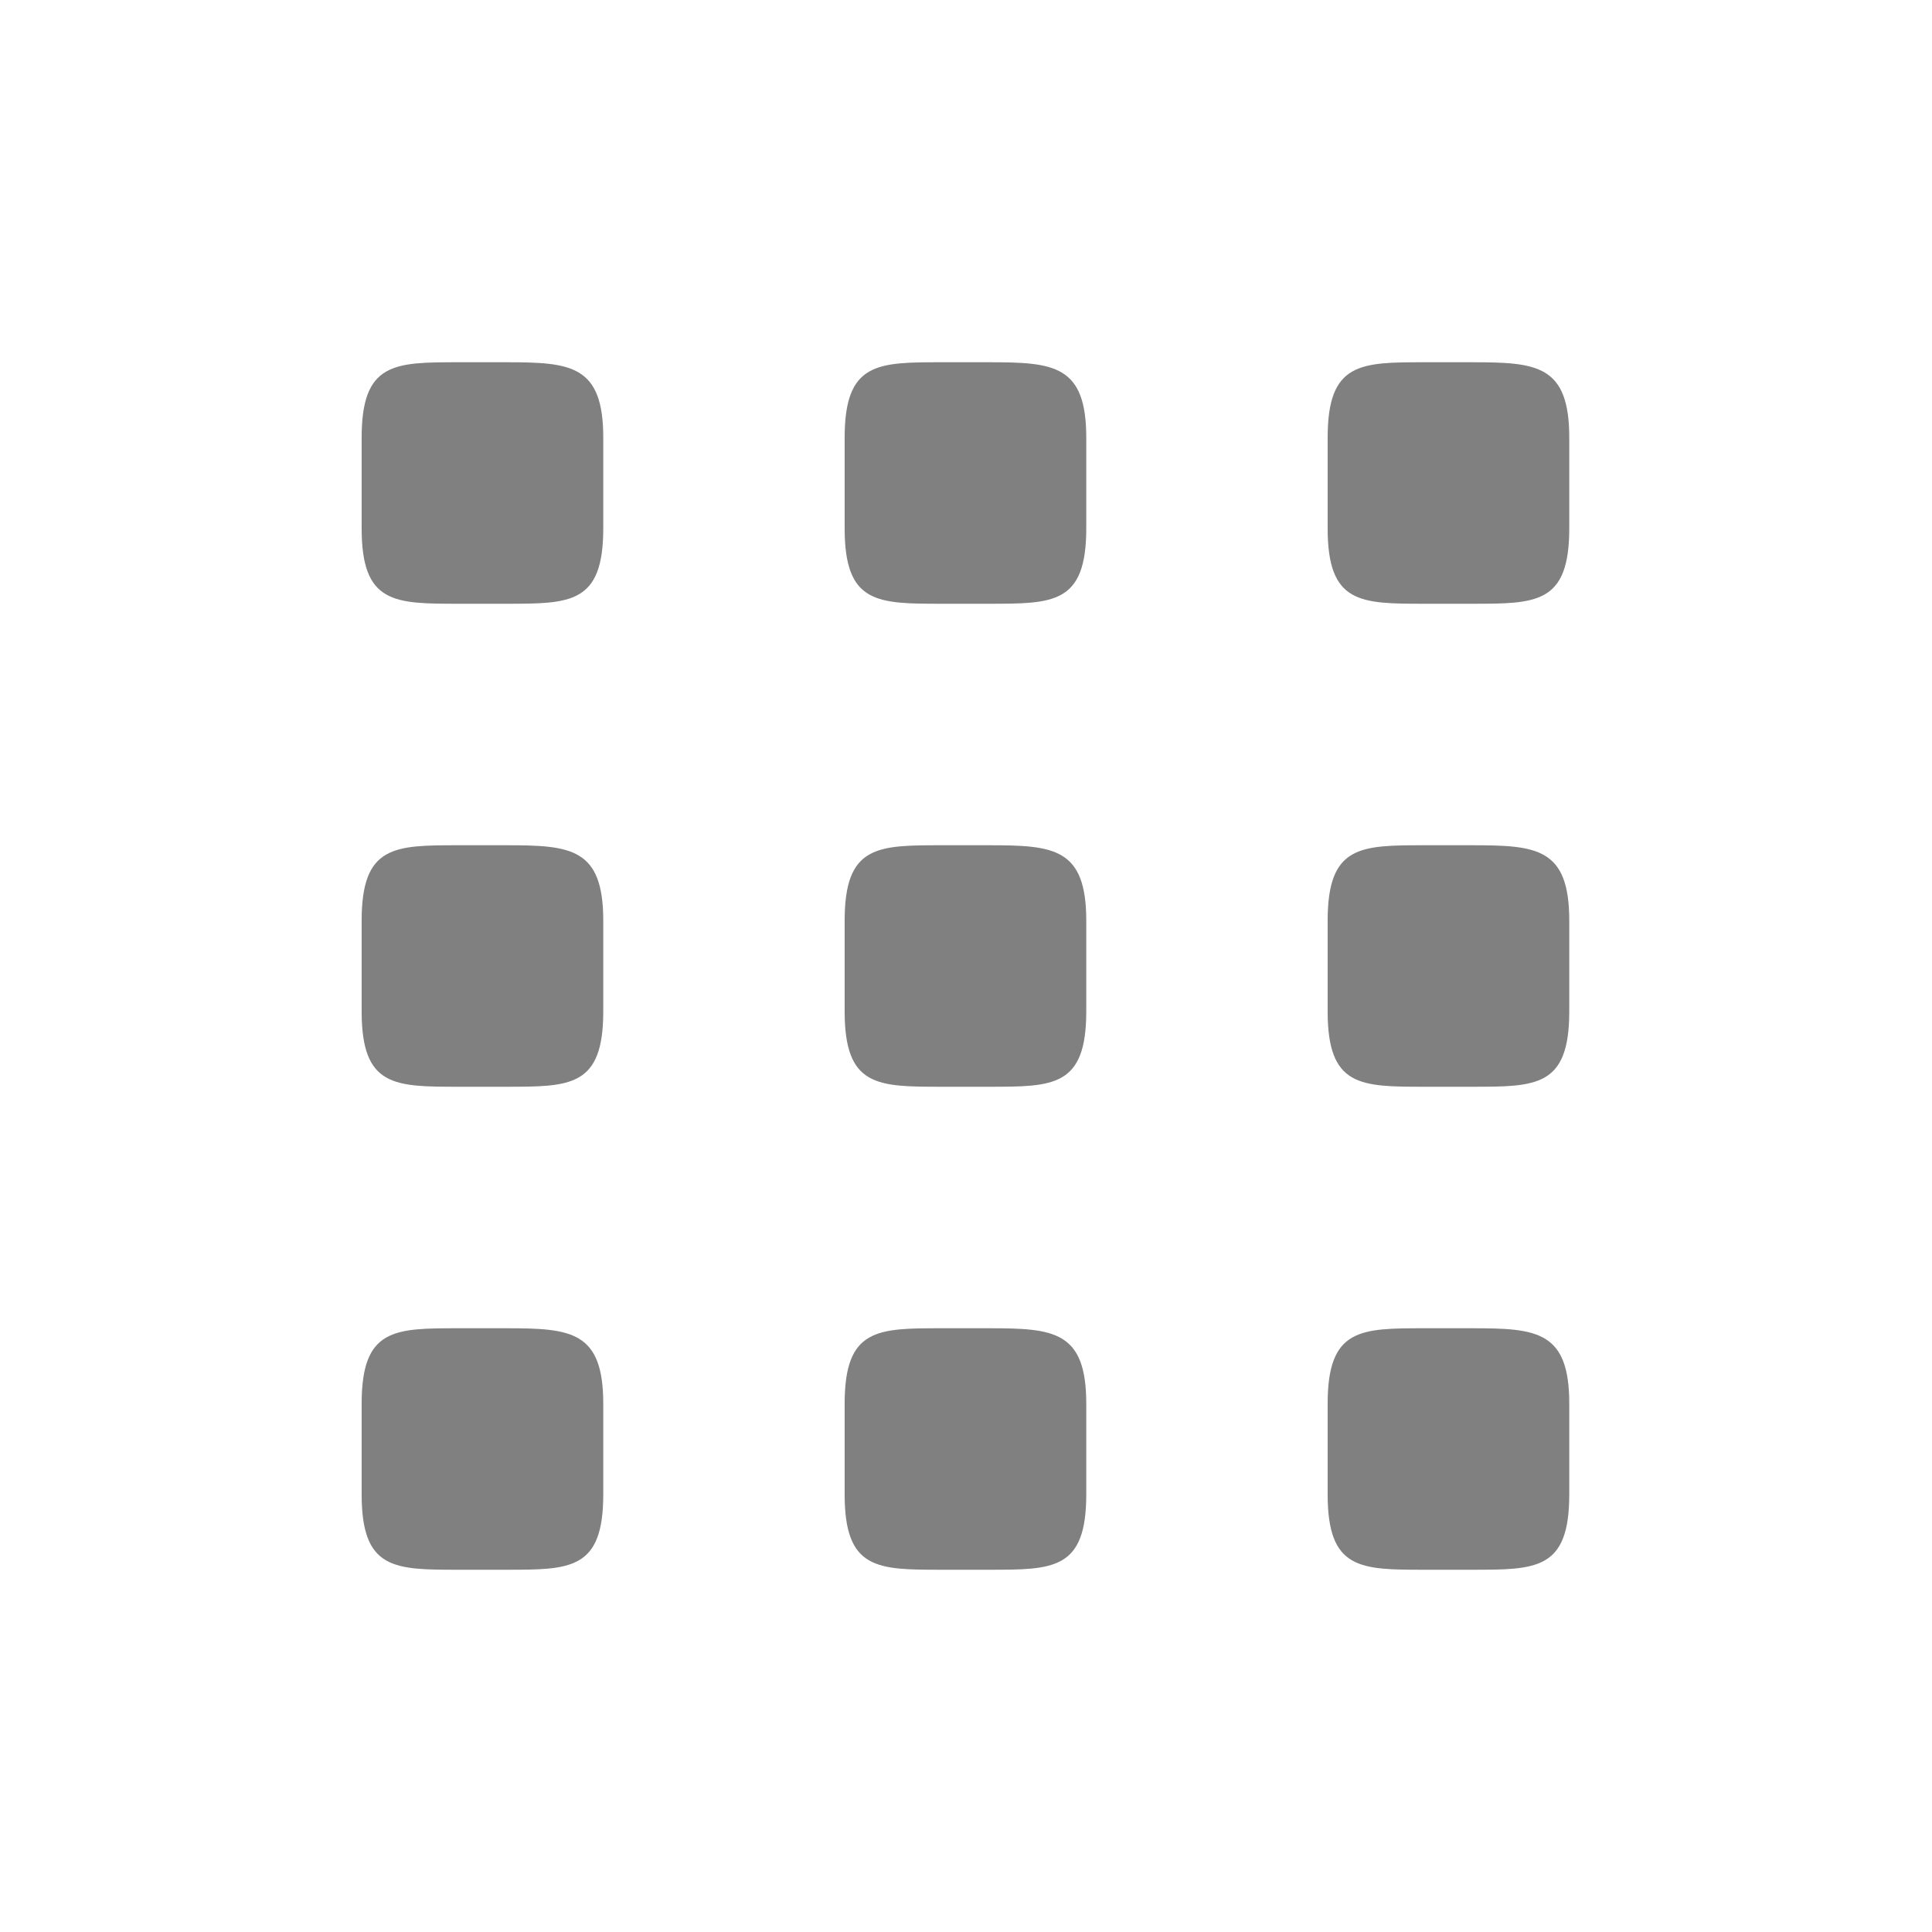
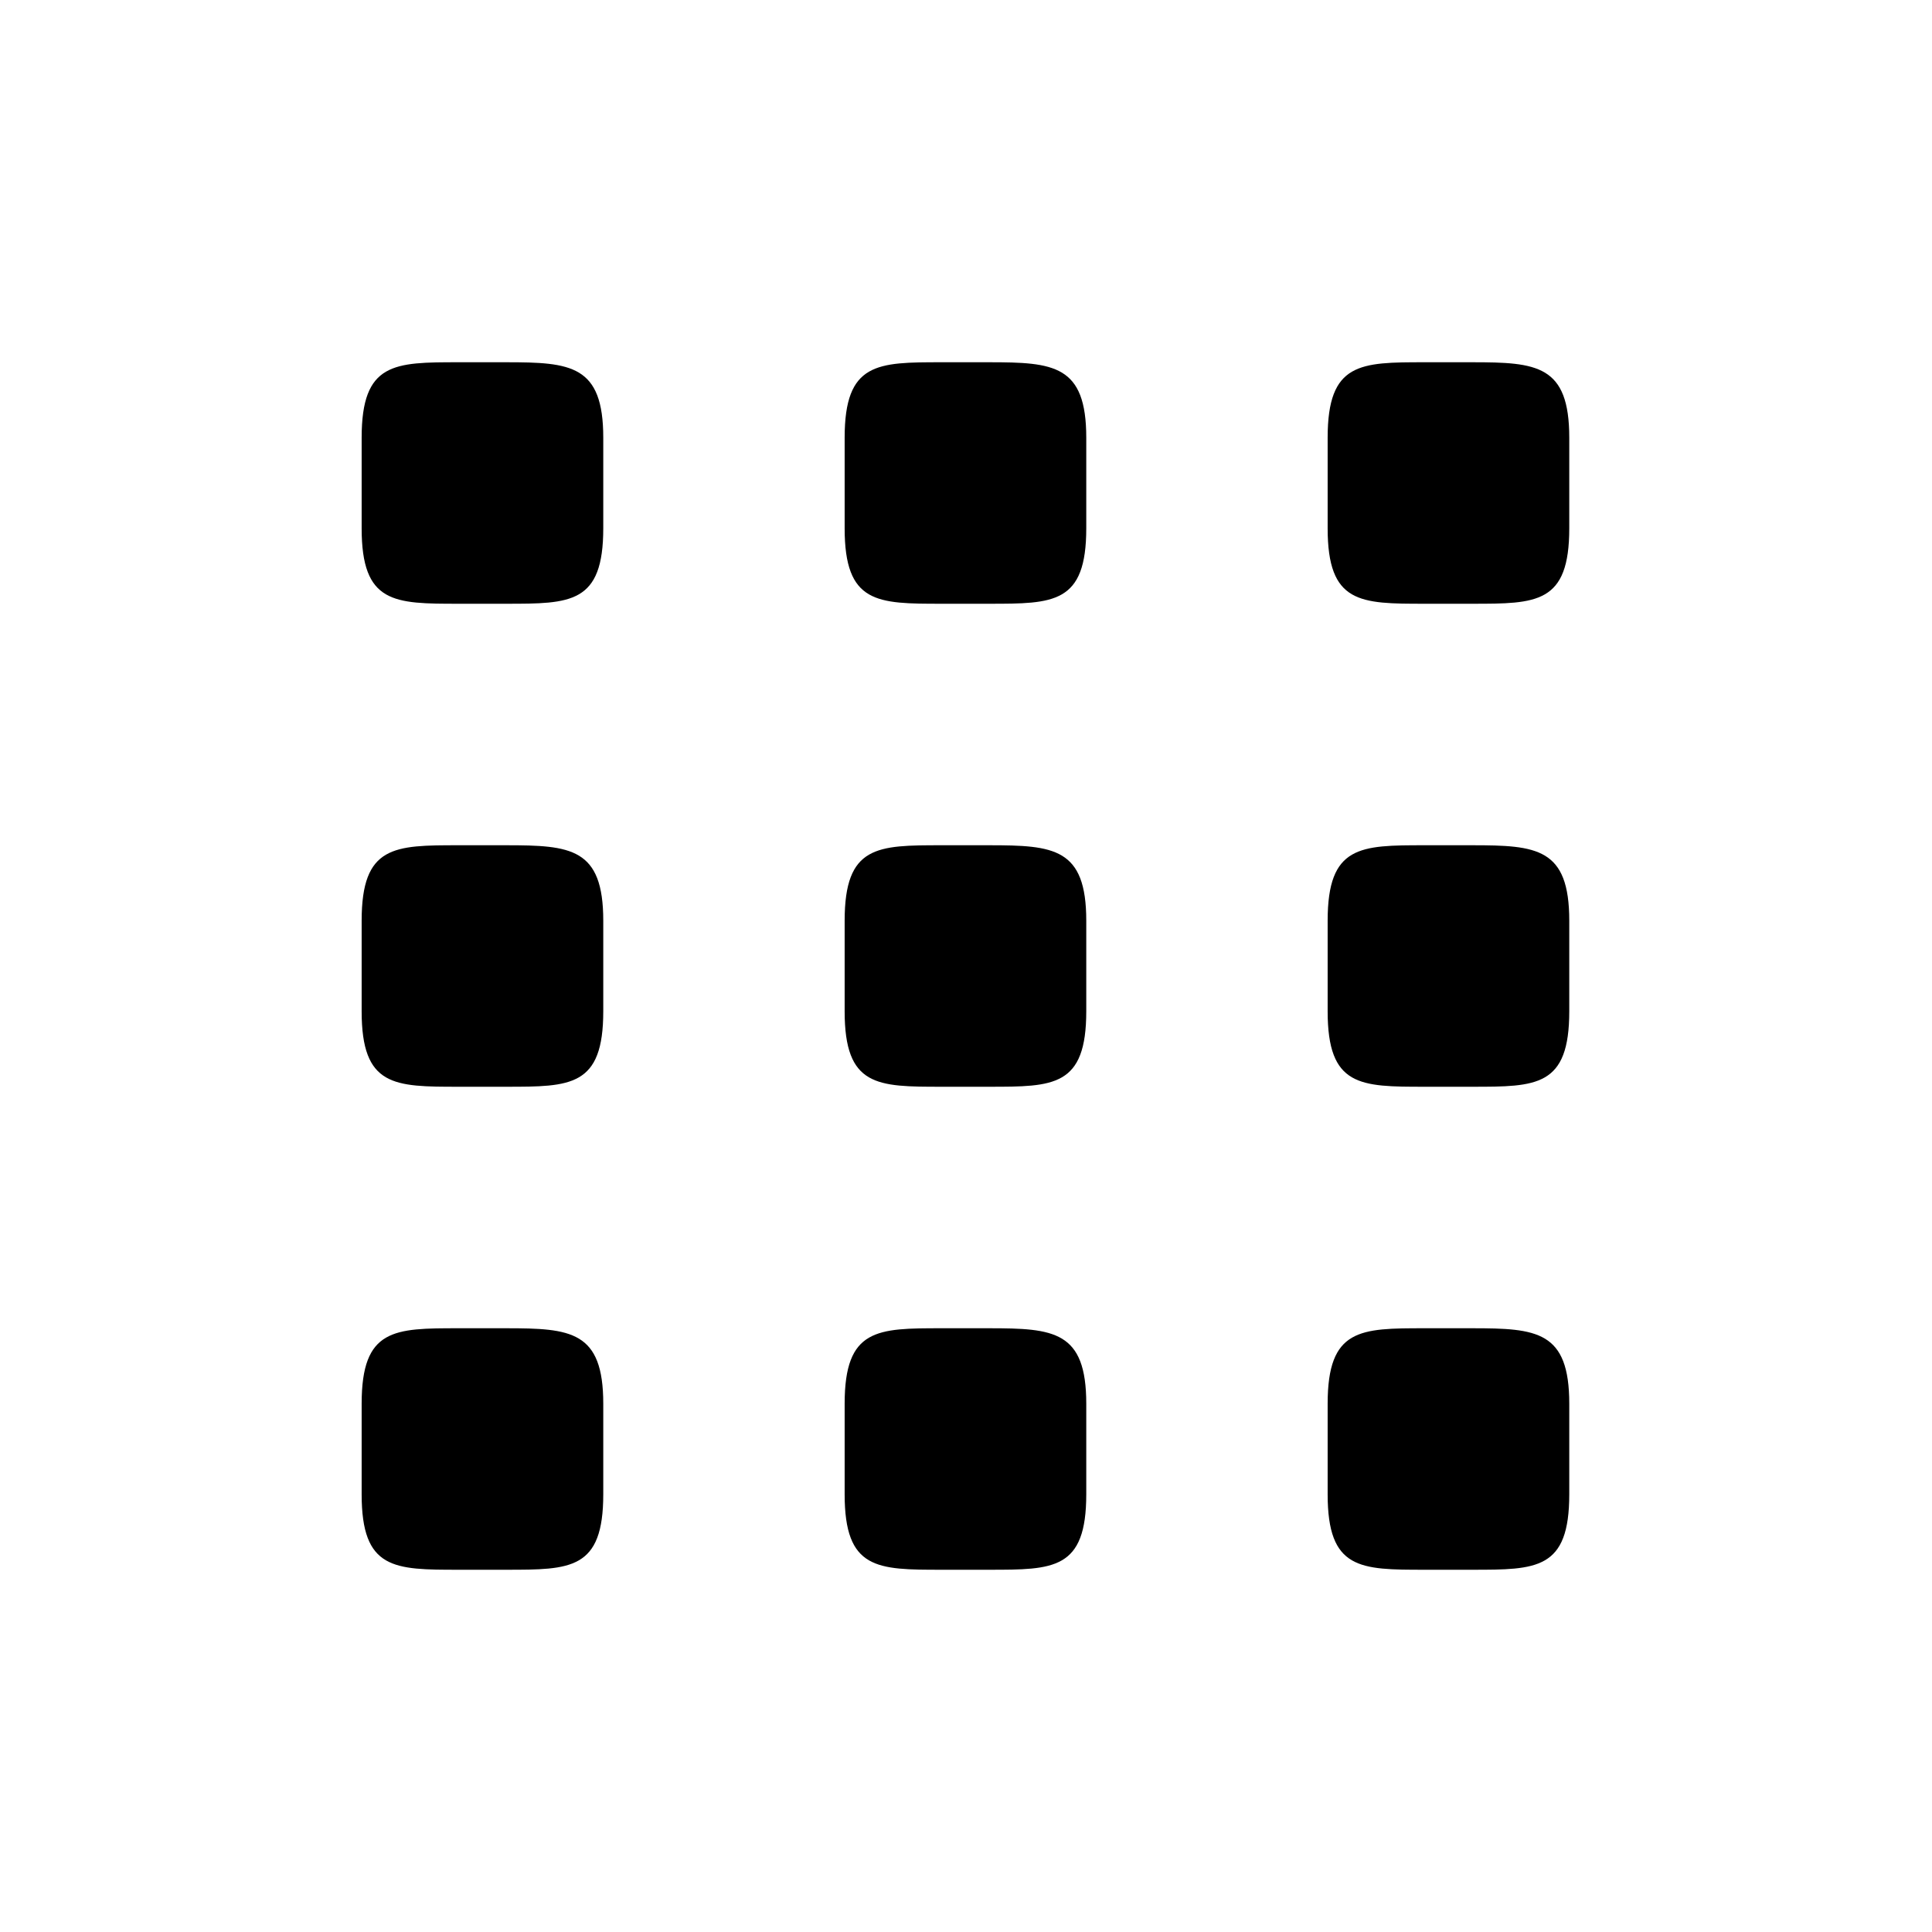
- <svg xmlns="http://www.w3.org/2000/svg" version="1.1" viewBox="0 0 16 16">
+ <svg xmlns="http://www.w3.org/2000/svg" version="1.1" viewBox="0 0 16 16" fill="currentColor">
  <g transform="translate(-512,-484)">
-     <path d="m515.8 487c-0.536 0-0.805 1.5e-4 -0.805 0.625v0.75c0 0.625 0.268 0.625 0.805 0.625h0.391c0.536 0 0.805-1.5e-4 0.805-0.625v-0.75c0-0.603-0.268-0.625-0.805-0.625zm4 0c-0.536 0-0.805 1.5e-4 -0.805 0.625v0.75c0 0.625 0.268 0.625 0.805 0.625h0.391c0.536 0 0.805-1.5e-4 0.805-0.625v-0.75c0-0.603-0.268-0.625-0.805-0.625zm4 0c-0.536 0-0.805 1.5e-4 -0.805 0.625v0.75c0 0.625 0.268 0.625 0.805 0.625h0.391c0.536 0 0.805-1.5e-4 0.805-0.625v-0.75c0-0.603-0.268-0.625-0.805-0.625zm-8 4c-0.536 0-0.805 1.5e-4 -0.805 0.625v0.75c0 0.625 0.268 0.625 0.805 0.625h0.391c0.536 0 0.805-1.5e-4 0.805-0.625v-0.75c0-0.603-0.268-0.625-0.805-0.625zm4 0c-0.536 0-0.805 1.5e-4 -0.805 0.625v0.75c0 0.625 0.268 0.625 0.805 0.625h0.391c0.536 0 0.805-1.5e-4 0.805-0.625v-0.75c0-0.603-0.268-0.625-0.805-0.625zm4 0c-0.536 0-0.805 1.5e-4 -0.805 0.625v0.75c0 0.625 0.268 0.625 0.805 0.625h0.391c0.536 0 0.805-1.5e-4 0.805-0.625v-0.75c0-0.603-0.268-0.625-0.805-0.625zm-8 4c-0.536 0-0.805 1.5e-4 -0.805 0.625v0.75c0 0.625 0.268 0.625 0.805 0.625h0.391c0.536 0 0.805-1.5e-4 0.805-0.625v-0.75c0-0.603-0.268-0.625-0.805-0.625zm4 0c-0.536 0-0.805 1.5e-4 -0.805 0.625v0.75c0 0.625 0.268 0.625 0.805 0.625h0.391c0.536 0 0.805-1.5e-4 0.805-0.625v-0.75c0-0.603-0.268-0.625-0.805-0.625zm4 0c-0.536 0-0.805 1.5e-4 -0.805 0.625v0.75c0 0.625 0.268 0.625 0.805 0.625h0.391c0.536 0 0.805-1.5e-4 0.805-0.625v-0.75c0-0.603-0.268-0.625-0.805-0.625z" color="#000000" fill="#808080" />
+     <path d="m515.8 487c-0.536 0-0.805 1.5e-4 -0.805 0.625v0.75c0 0.625 0.268 0.625 0.805 0.625h0.391c0.536 0 0.805-1.5e-4 0.805-0.625v-0.75c0-0.603-0.268-0.625-0.805-0.625zm4 0c-0.536 0-0.805 1.5e-4 -0.805 0.625v0.75c0 0.625 0.268 0.625 0.805 0.625h0.391c0.536 0 0.805-1.5e-4 0.805-0.625v-0.75c0-0.603-0.268-0.625-0.805-0.625zm4 0c-0.536 0-0.805 1.5e-4 -0.805 0.625v0.75c0 0.625 0.268 0.625 0.805 0.625h0.391c0.536 0 0.805-1.5e-4 0.805-0.625v-0.75c0-0.603-0.268-0.625-0.805-0.625zm-8 4c-0.536 0-0.805 1.5e-4 -0.805 0.625v0.75c0 0.625 0.268 0.625 0.805 0.625h0.391c0.536 0 0.805-1.5e-4 0.805-0.625v-0.75c0-0.603-0.268-0.625-0.805-0.625zm4 0c-0.536 0-0.805 1.5e-4 -0.805 0.625v0.75c0 0.625 0.268 0.625 0.805 0.625h0.391c0.536 0 0.805-1.5e-4 0.805-0.625v-0.75c0-0.603-0.268-0.625-0.805-0.625zm4 0c-0.536 0-0.805 1.5e-4 -0.805 0.625v0.75c0 0.625 0.268 0.625 0.805 0.625h0.391c0.536 0 0.805-1.5e-4 0.805-0.625v-0.75c0-0.603-0.268-0.625-0.805-0.625zm-8 4c-0.536 0-0.805 1.5e-4 -0.805 0.625v0.75c0 0.625 0.268 0.625 0.805 0.625h0.391c0.536 0 0.805-1.5e-4 0.805-0.625v-0.75c0-0.603-0.268-0.625-0.805-0.625zm4 0c-0.536 0-0.805 1.5e-4 -0.805 0.625v0.75c0 0.625 0.268 0.625 0.805 0.625h0.391c0.536 0 0.805-1.5e-4 0.805-0.625v-0.75c0-0.603-0.268-0.625-0.805-0.625zm4 0c-0.536 0-0.805 1.5e-4 -0.805 0.625v0.75c0 0.625 0.268 0.625 0.805 0.625h0.391c0.536 0 0.805-1.5e-4 0.805-0.625v-0.75c0-0.603-0.268-0.625-0.805-0.625z" />
  </g>
</svg>
